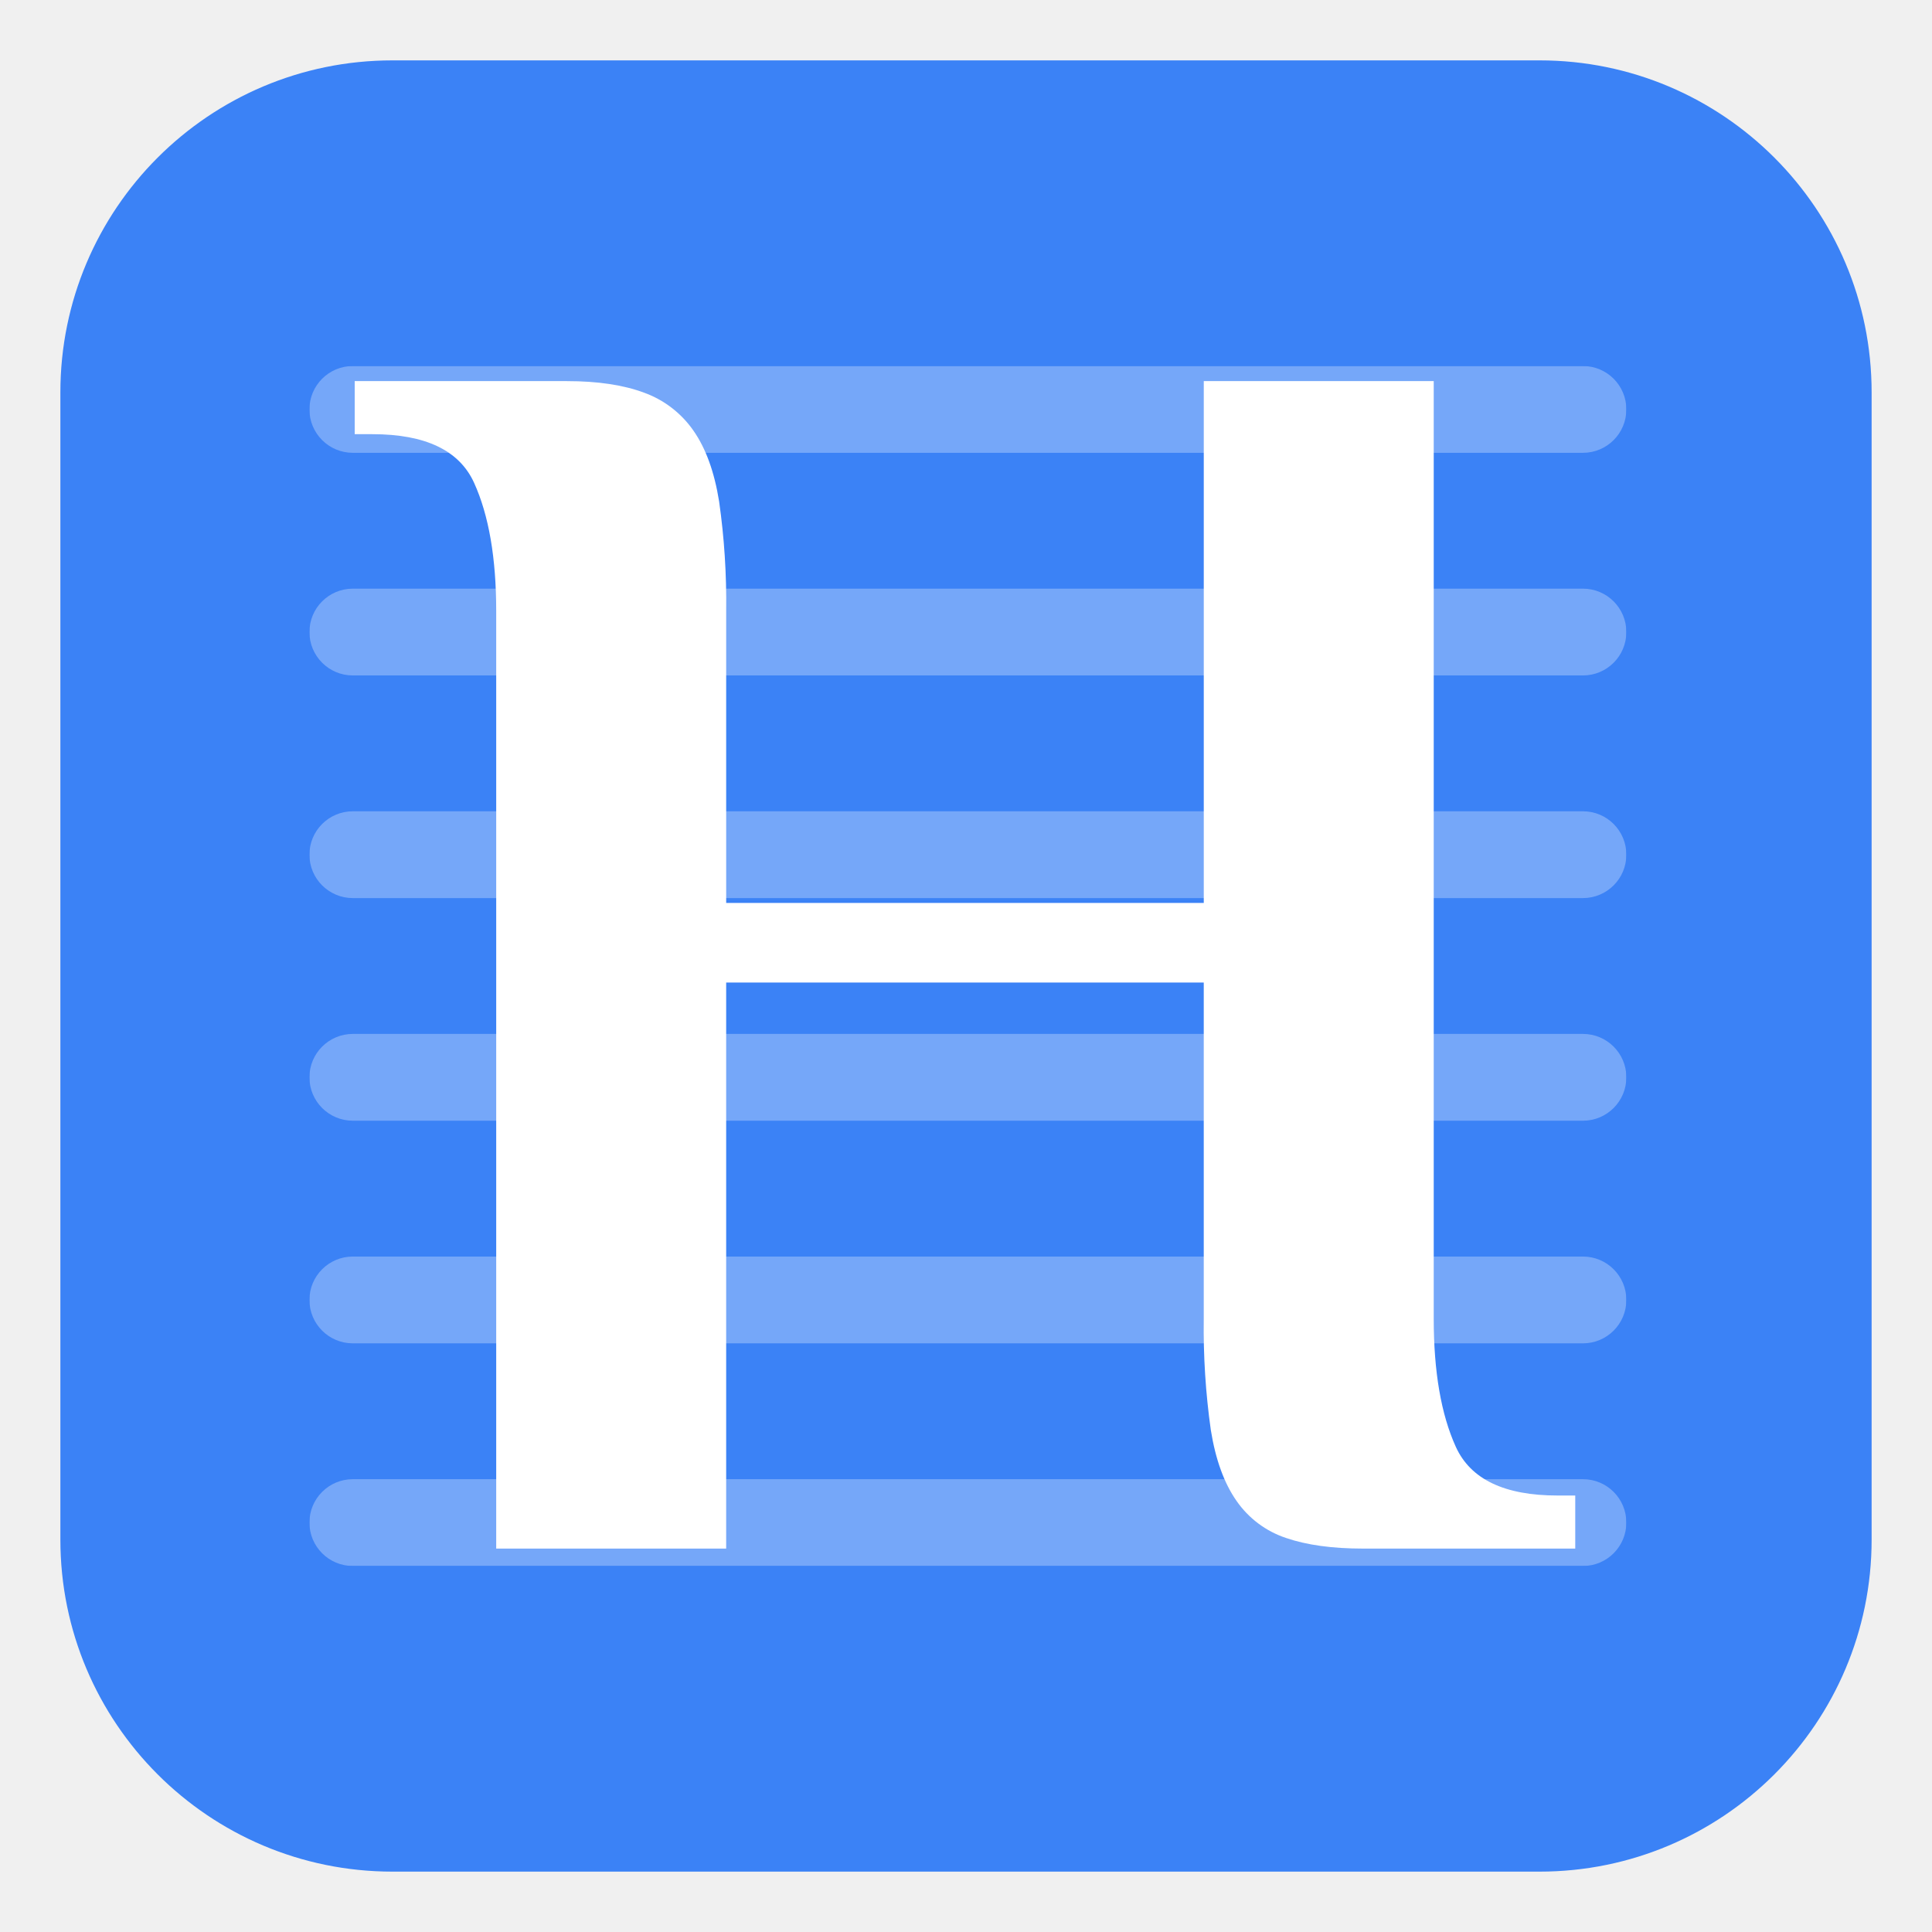
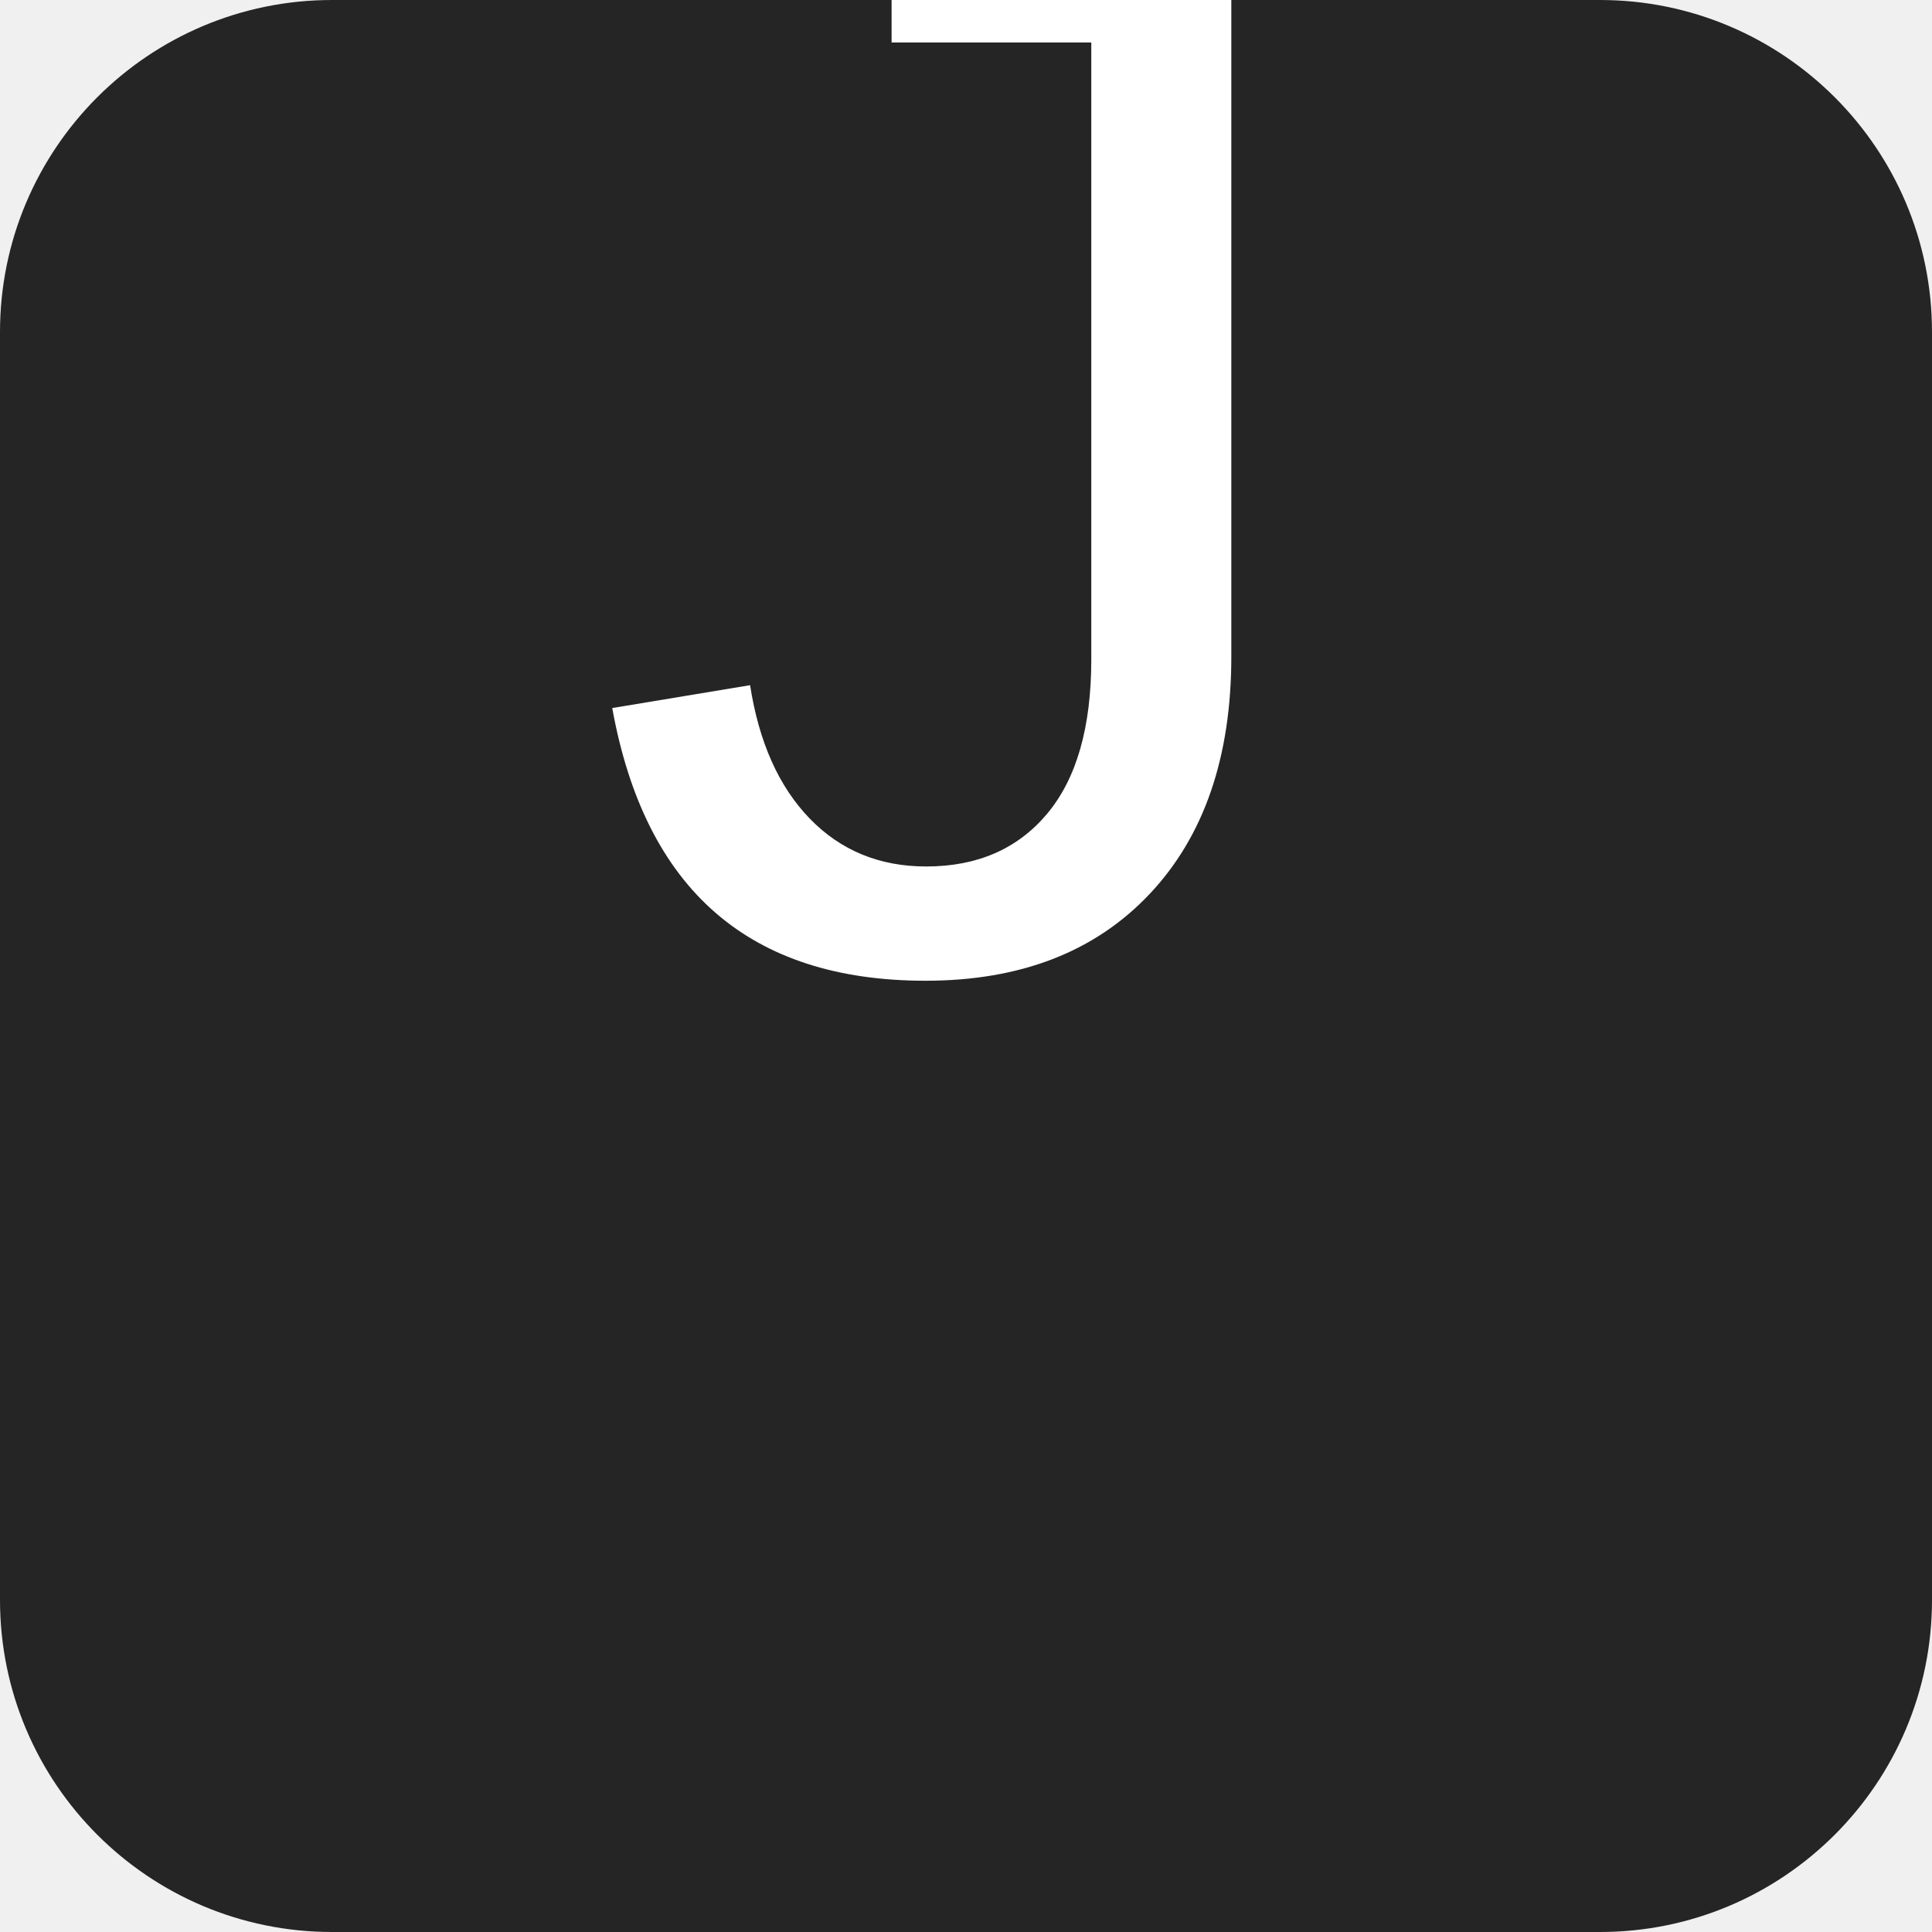
<svg xmlns="http://www.w3.org/2000/svg" width="512" height="512" viewBox="0 0 512 512">
-   <defs>
-     <clipPath id="a">
-       <rect width="349" height="318" fill="none" />
-     </clipPath>
-     <clipPath id="c">
-       <rect width="512" height="512" />
-     </clipPath>
-   </defs>
-   <g id="b" clip-path="url(#c)">
-     <rect width="480" height="480" rx="88" transform="translate(16 16)" fill="#3b82f6" />
-     <g transform="translate(82 97)" opacity="0.3" clip-path="url(#a)">
-       <g transform="translate(-94 -135)">
-         <rect width="349" height="23" rx="11.5" transform="translate(94 135)" fill="#fff" />
-       </g>
-       <g transform="translate(-94 -76)">
-         <rect width="349" height="23" rx="11.5" transform="translate(94 135)" fill="#fff" />
-       </g>
-       <g transform="translate(-94 -17)">
-         <rect width="349" height="23" rx="11.5" transform="translate(94 135)" fill="#fff" />
-       </g>
-       <g transform="translate(-94 42)">
-         <rect width="349" height="23" rx="11.5" transform="translate(94 135)" fill="#fff" />
-       </g>
-       <g transform="translate(-94 101)">
-         <rect width="349" height="23" rx="11.5" transform="translate(94 135)" fill="#fff" />
-       </g>
-       <g transform="translate(-94 160)">
-         <rect width="349" height="23" rx="11.5" transform="translate(94 135)" fill="#fff" />
-       </g>
-     </g>
-     <path d="M230.712-250.8h60.941V-2.349q0,21.095,5.86,33.986t26.955,12.891h4.688V58.591H272.9q-12.188,0-20.392-2.813a25.854,25.854,0,0,1-13.126-9.844q-4.922-7.032-6.8-18.751a192.274,192.274,0,0,1-1.875-29.533V-91.417H104.143V58.591H43.2V-189.859q0-21.095-5.86-33.986T10.388-236.737H5.7V-250.8H61.953q12.188,0,20.392,3.047A27.188,27.188,0,0,1,95.47-237.674q4.922,7.032,6.8,18.751a188.5,188.5,0,0,1,1.875,29.064v77.348H230.712Z" transform="translate(88.3 351.8)" fill="#fff" />
-   </g>
+   <rect width="512" height="512" rx="88" fill="#252525" />
+   <text x="50%" y="50%" font-family="Arial, sans-serif" font-size="400" fill="#fff" text-anchor="middle" alignment-baseline="central">J</text>
</svg>
